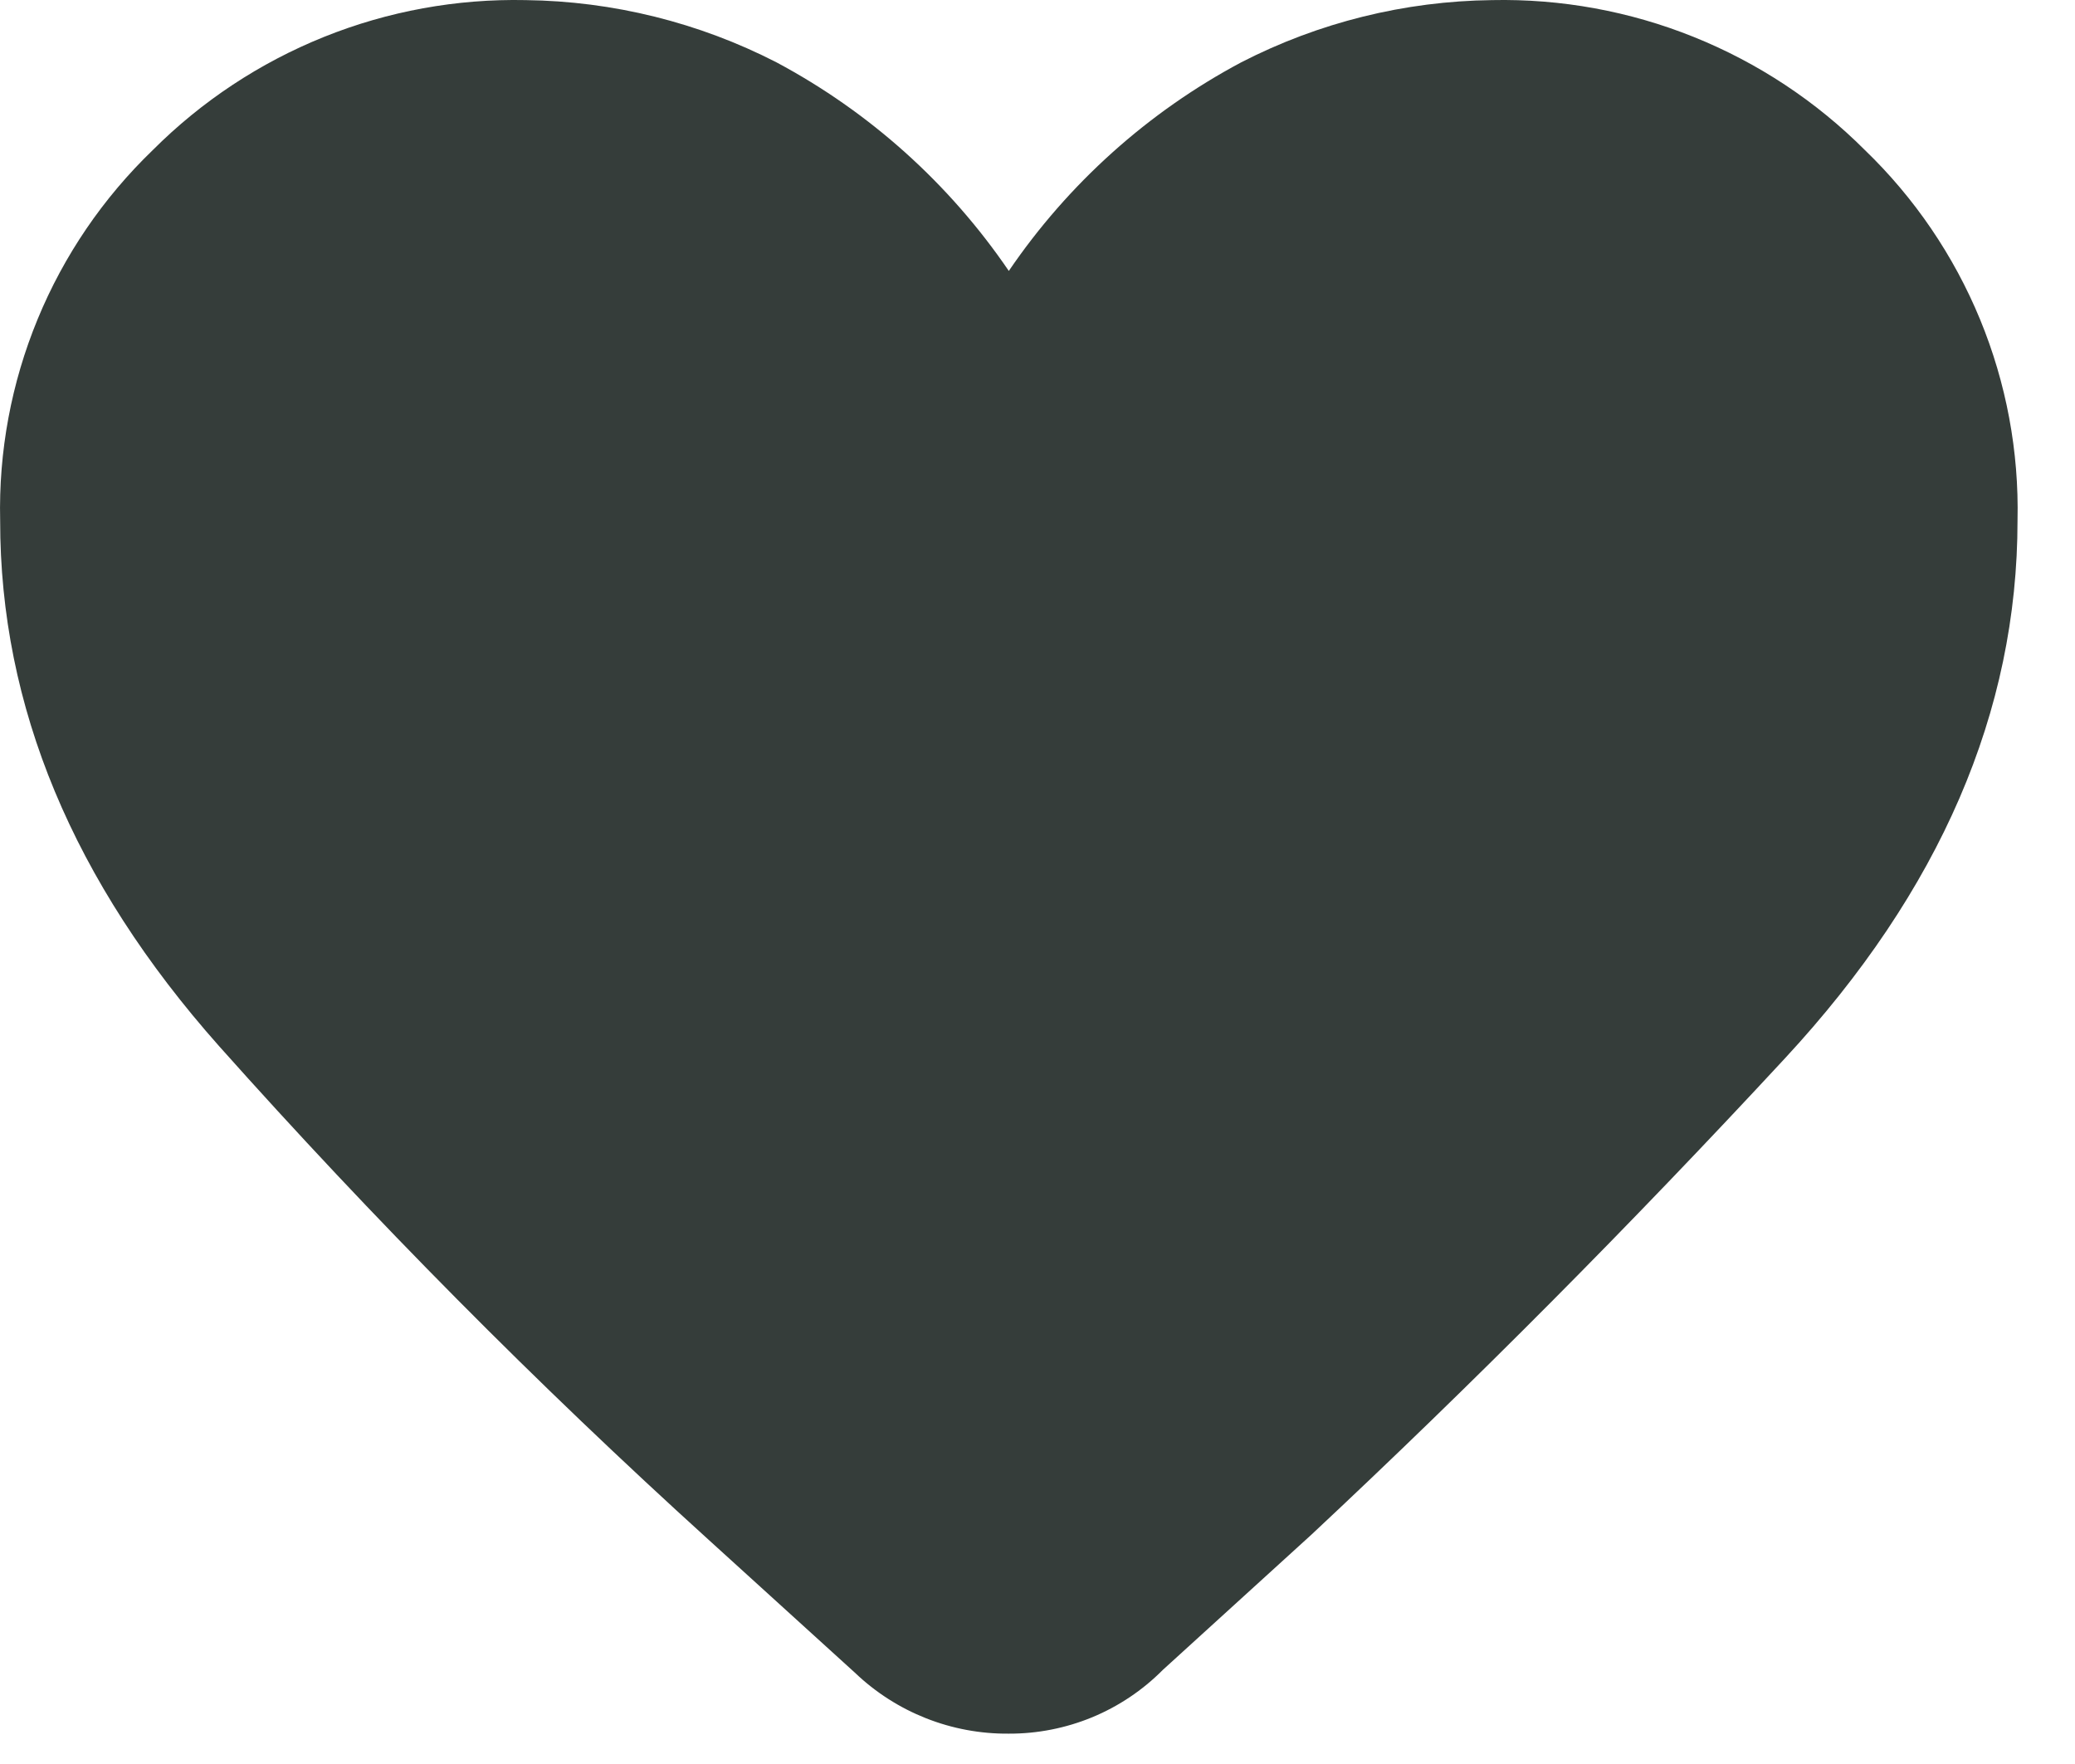
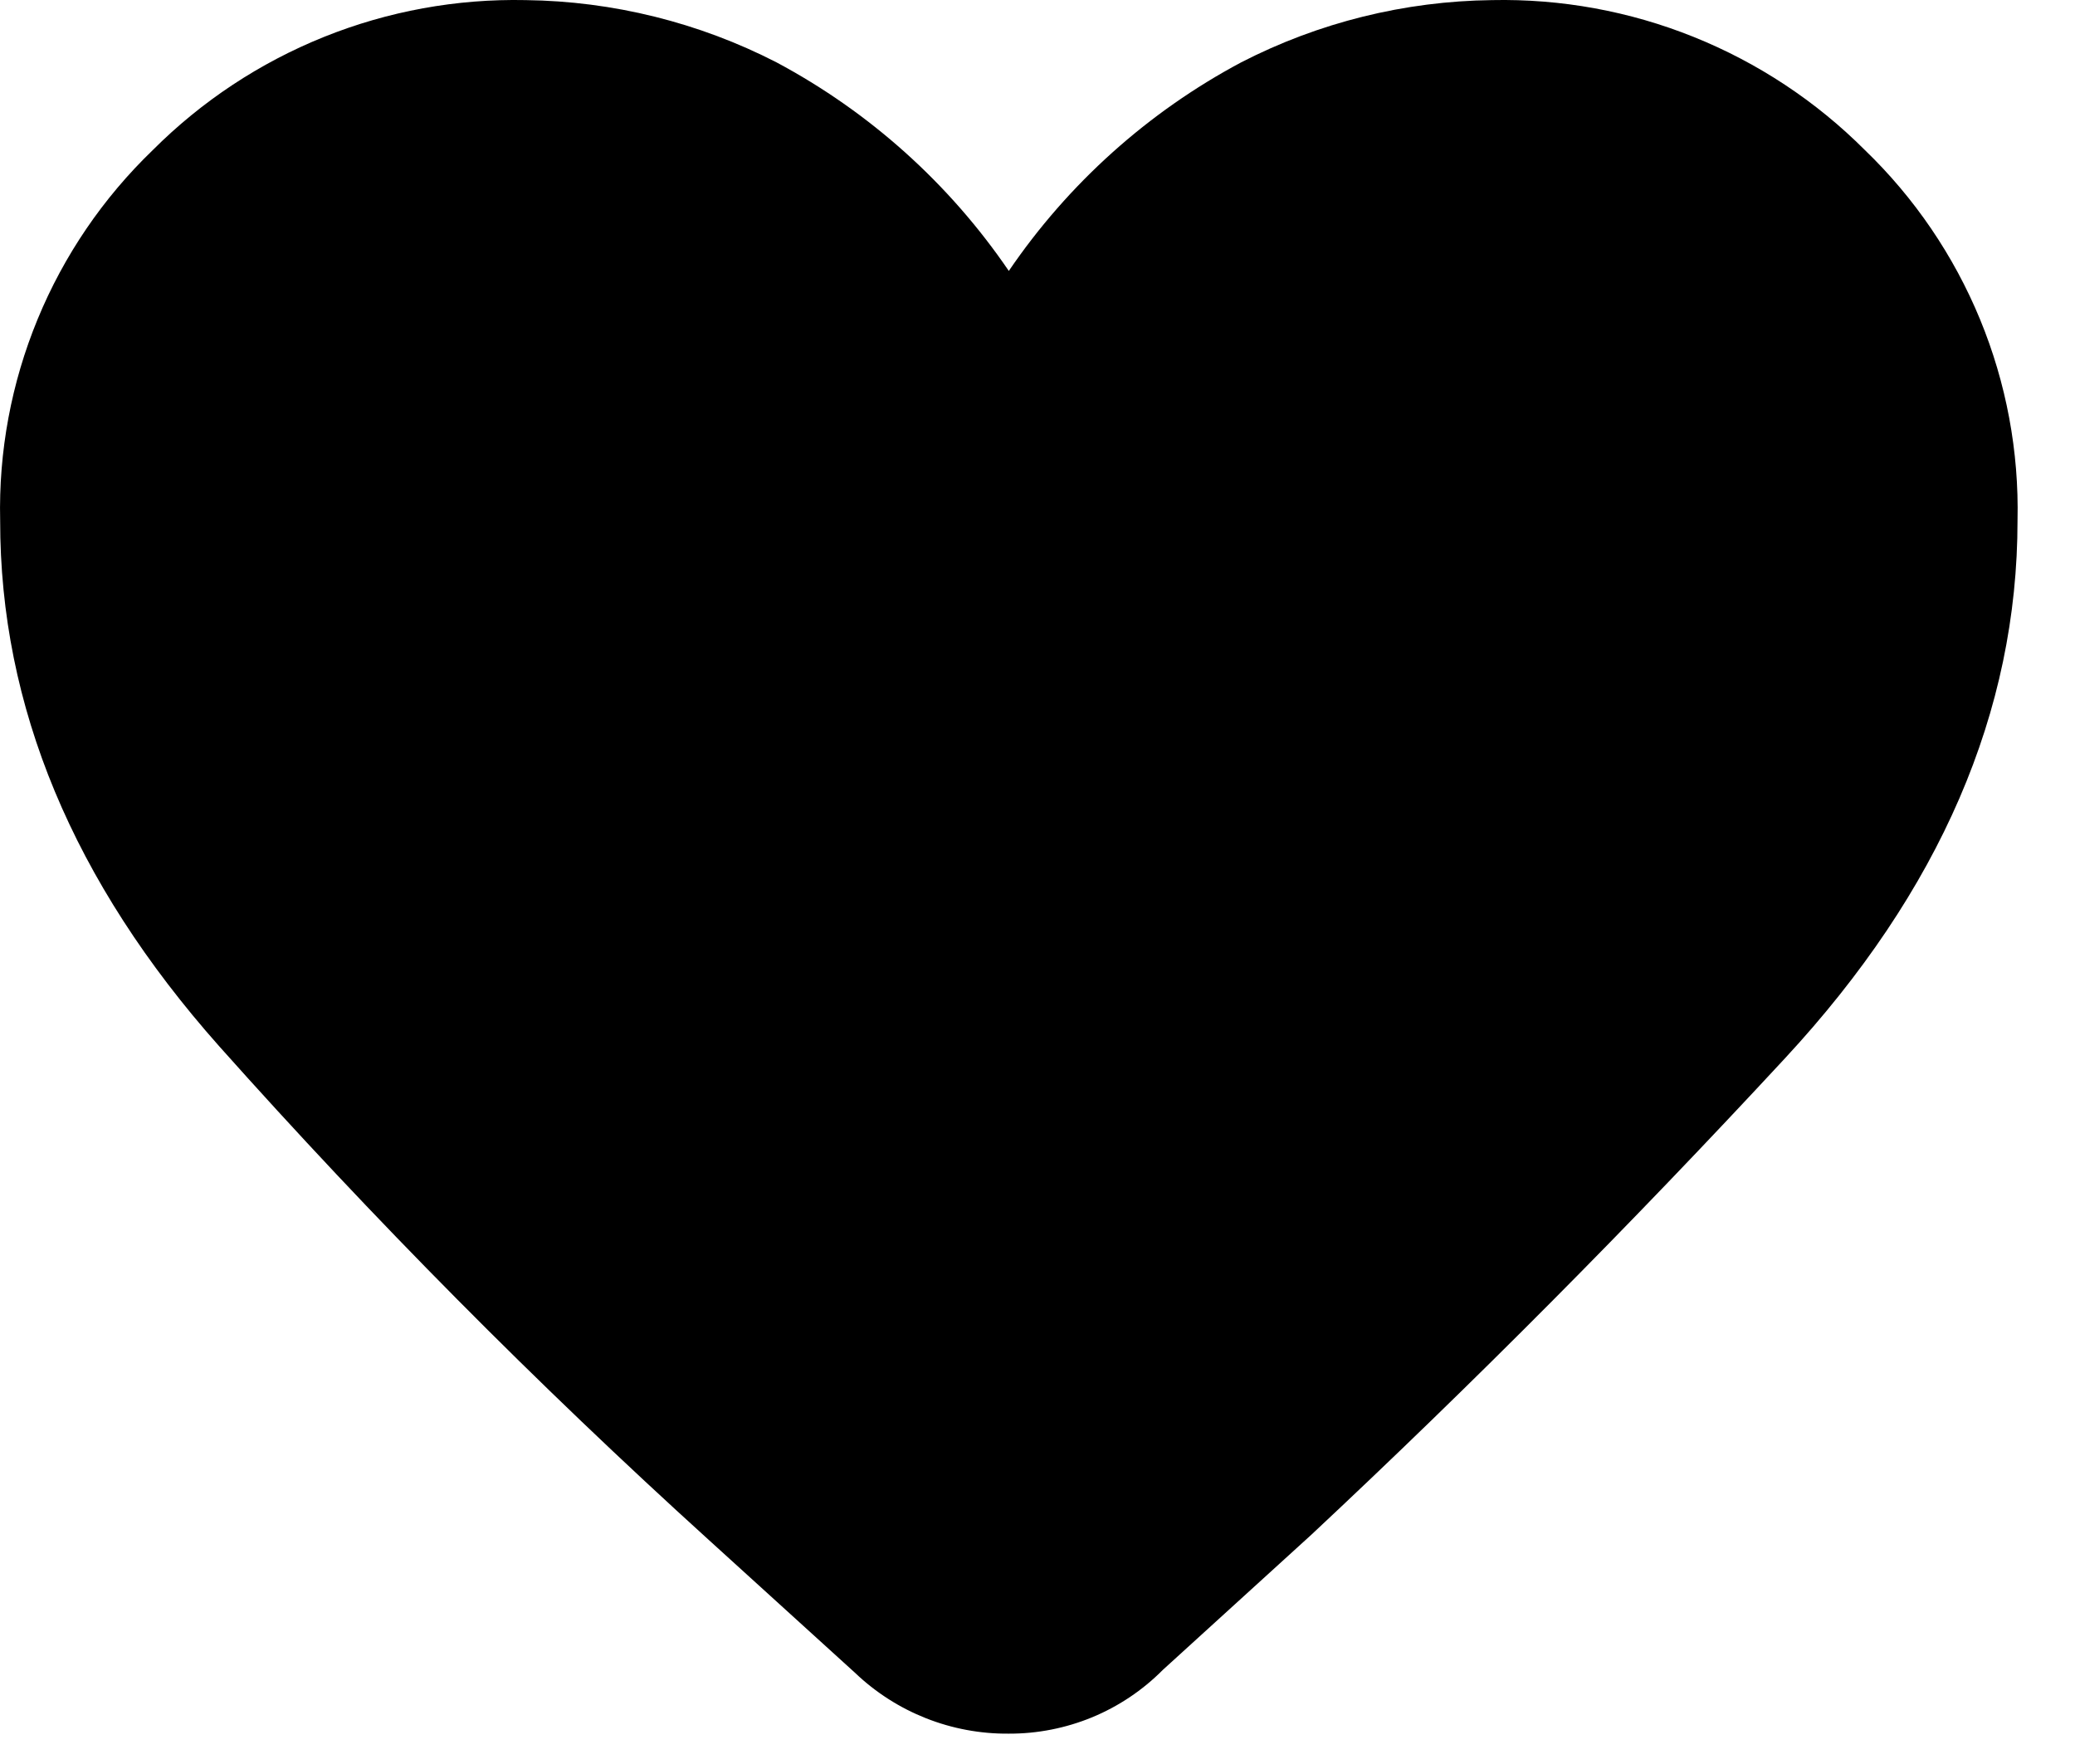
- <svg xmlns="http://www.w3.org/2000/svg" width="40" height="34" viewBox="0 0 40 34" fill="none">
-   <path d="M16.48 32.24L13.663 29.681C10.35 26.678 7.199 23.501 4.223 20.163C1.407 16.992 -0 13.615 0.003 10.032C-0.028 8.703 0.218 7.382 0.725 6.153C1.231 4.924 1.988 3.814 2.946 2.892C3.887 1.95 5.009 1.209 6.244 0.712C7.48 0.215 8.803 -0.026 10.134 0.002C11.817 0.023 13.472 0.433 14.969 1.202C16.764 2.16 18.301 3.54 19.447 5.222C20.593 3.539 22.13 2.159 23.926 1.202C25.423 0.432 27.078 0.022 28.761 0.002C30.092 -0.026 31.415 0.215 32.65 0.712C33.886 1.209 35.008 1.95 35.949 2.892C36.906 3.814 37.662 4.925 38.169 6.154C38.675 7.382 38.922 8.703 38.892 10.032C38.892 13.716 37.399 17.17 34.414 20.393C31.428 23.616 28.384 26.678 25.281 29.579L22.415 32.187C22.027 32.578 21.564 32.888 21.055 33.099C20.545 33.309 19.999 33.417 19.447 33.415C18.343 33.425 17.278 33.003 16.48 32.24Z" fill="#353D3A" />
+ <svg xmlns="http://www.w3.org/2000/svg" viewBox="0 0 40 34">
+   <path d="M16.48 32.24L13.663 29.681C10.35 26.678 7.199 23.501 4.223 20.163C1.407 16.992 -0 13.615 0.003 10.032C-0.028 8.703 0.218 7.382 0.725 6.153C1.231 4.924 1.988 3.814 2.946 2.892C3.887 1.95 5.009 1.209 6.244 0.712C7.48 0.215 8.803 -0.026 10.134 0.002C11.817 0.023 13.472 0.433 14.969 1.202C16.764 2.16 18.301 3.54 19.447 5.222C20.593 3.539 22.13 2.159 23.926 1.202C25.423 0.432 27.078 0.022 28.761 0.002C30.092 -0.026 31.415 0.215 32.65 0.712C33.886 1.209 35.008 1.95 35.949 2.892C36.906 3.814 37.662 4.925 38.169 6.154C38.675 7.382 38.922 8.703 38.892 10.032C38.892 13.716 37.399 17.17 34.414 20.393C31.428 23.616 28.384 26.678 25.281 29.579L22.415 32.187C22.027 32.578 21.564 32.888 21.055 33.099C20.545 33.309 19.999 33.417 19.447 33.415C18.343 33.425 17.278 33.003 16.48 32.24Z" />
</svg>
